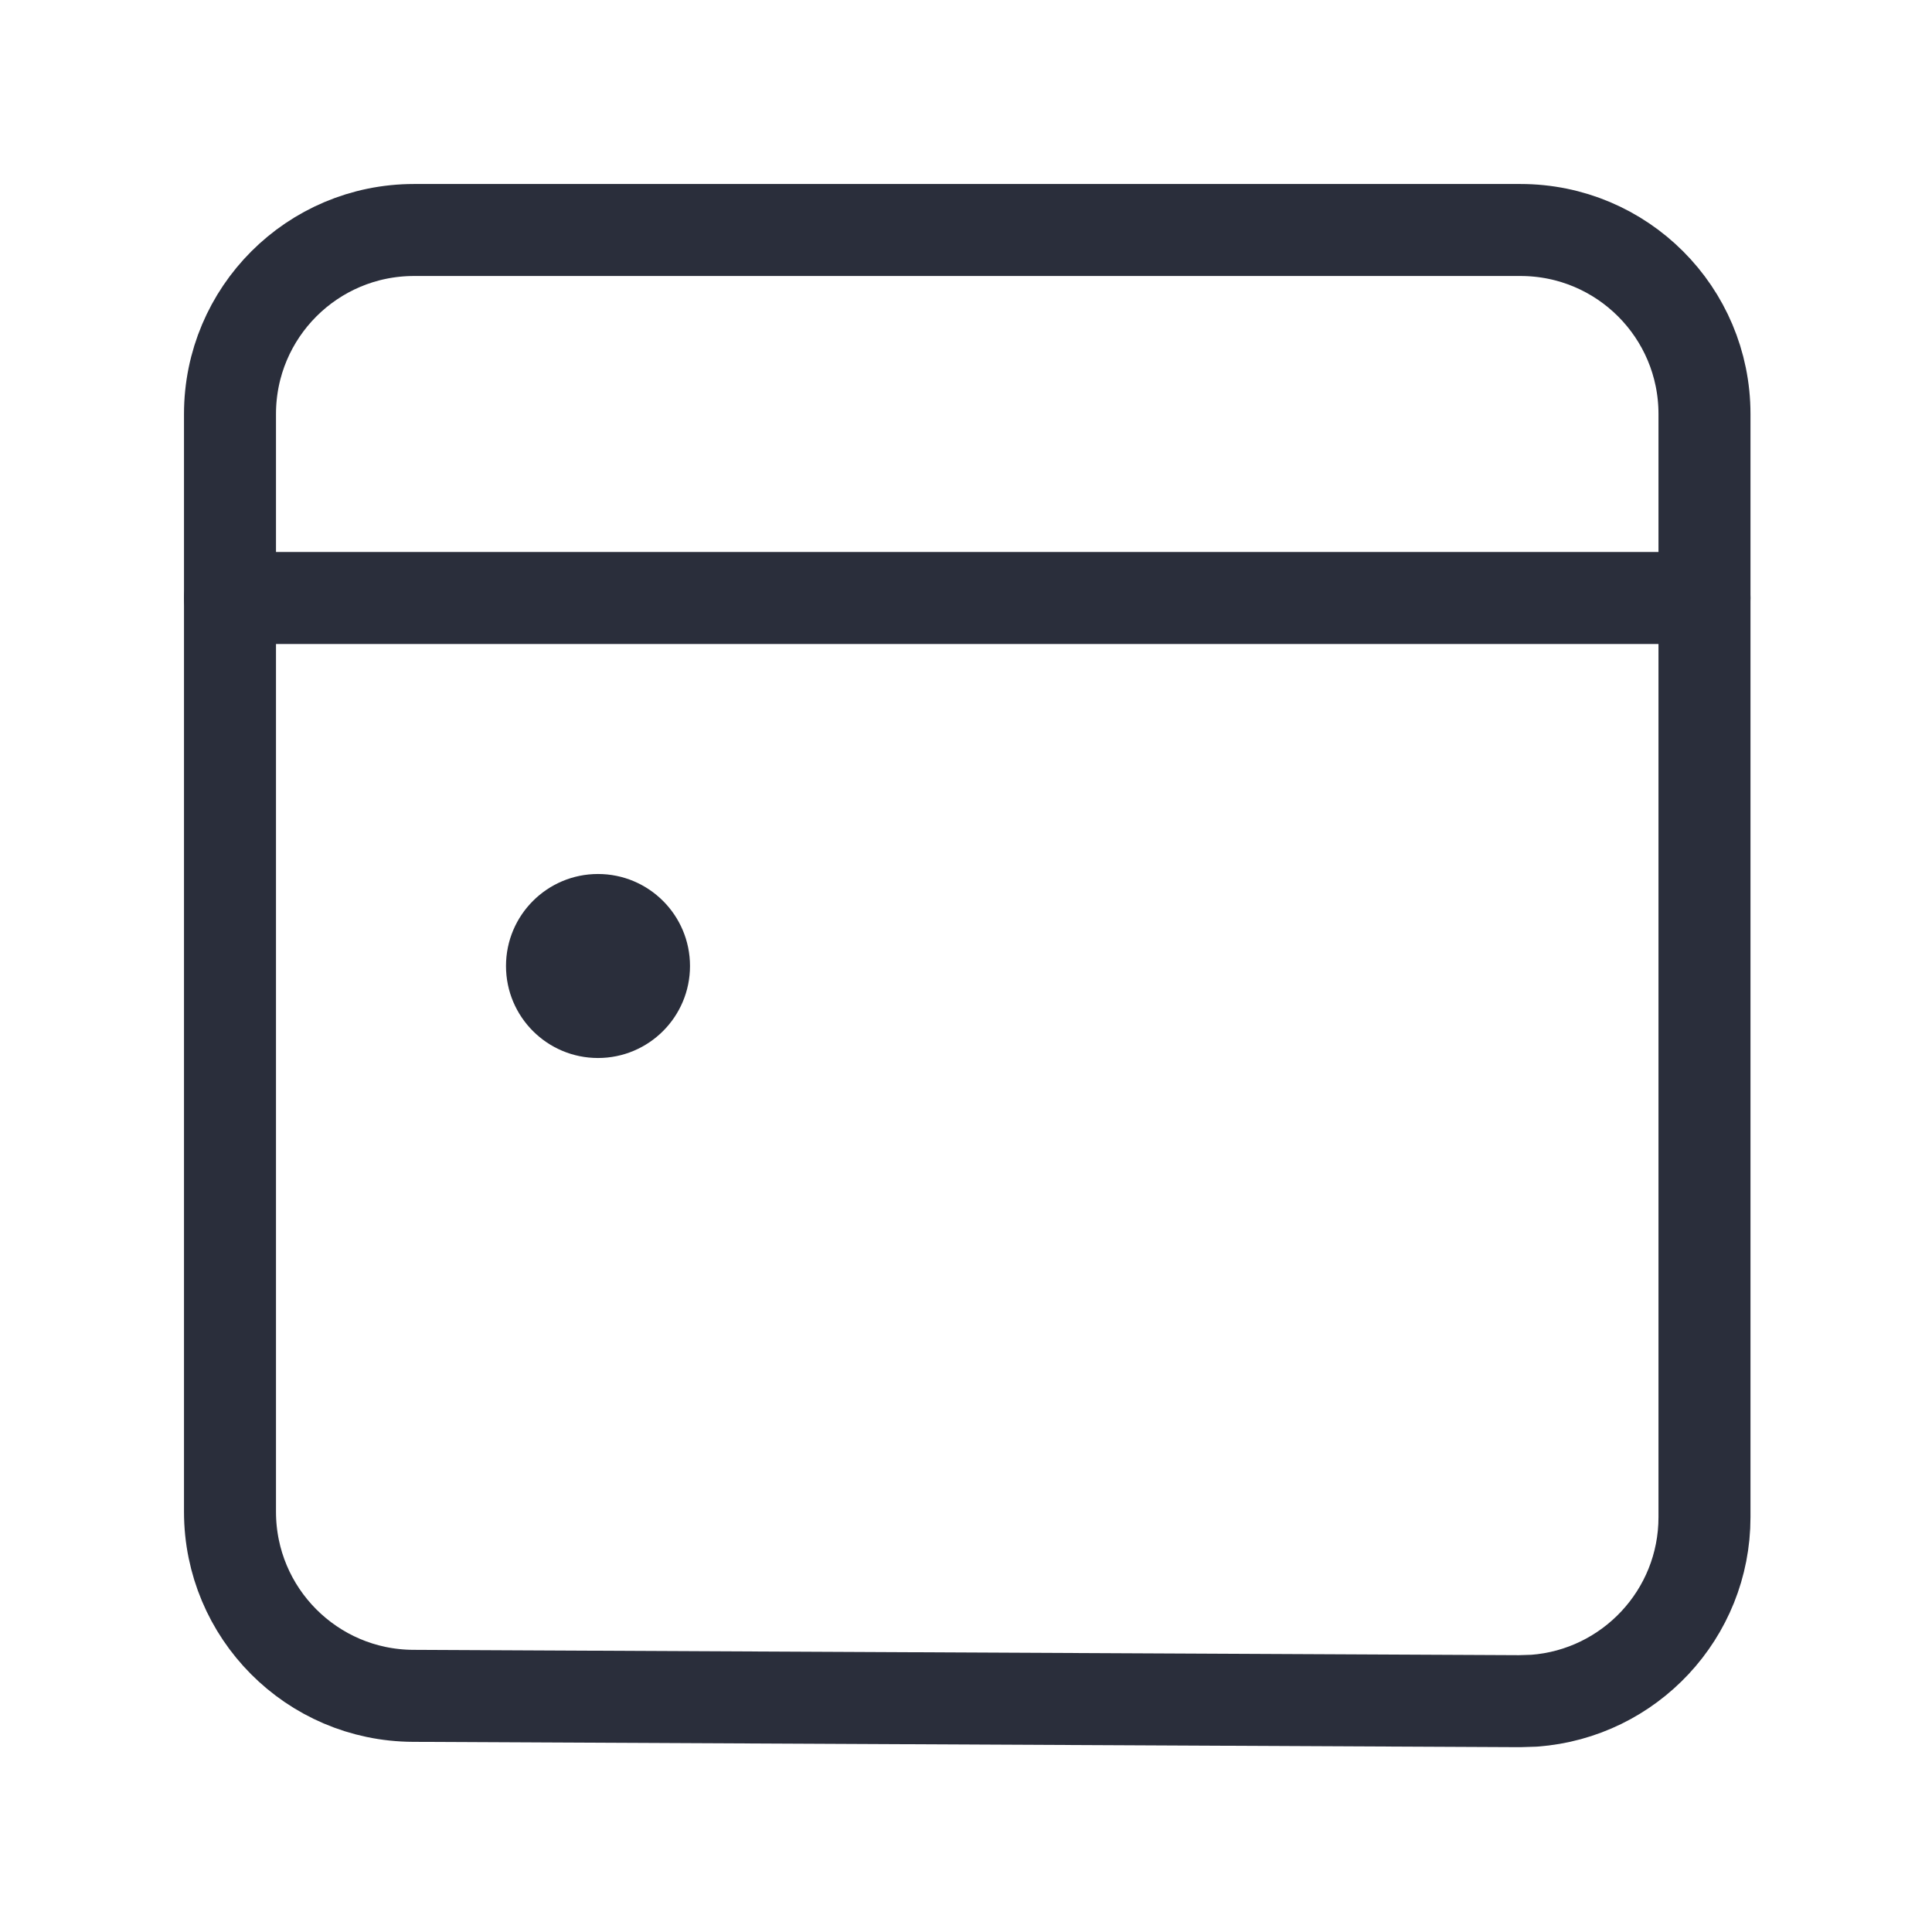
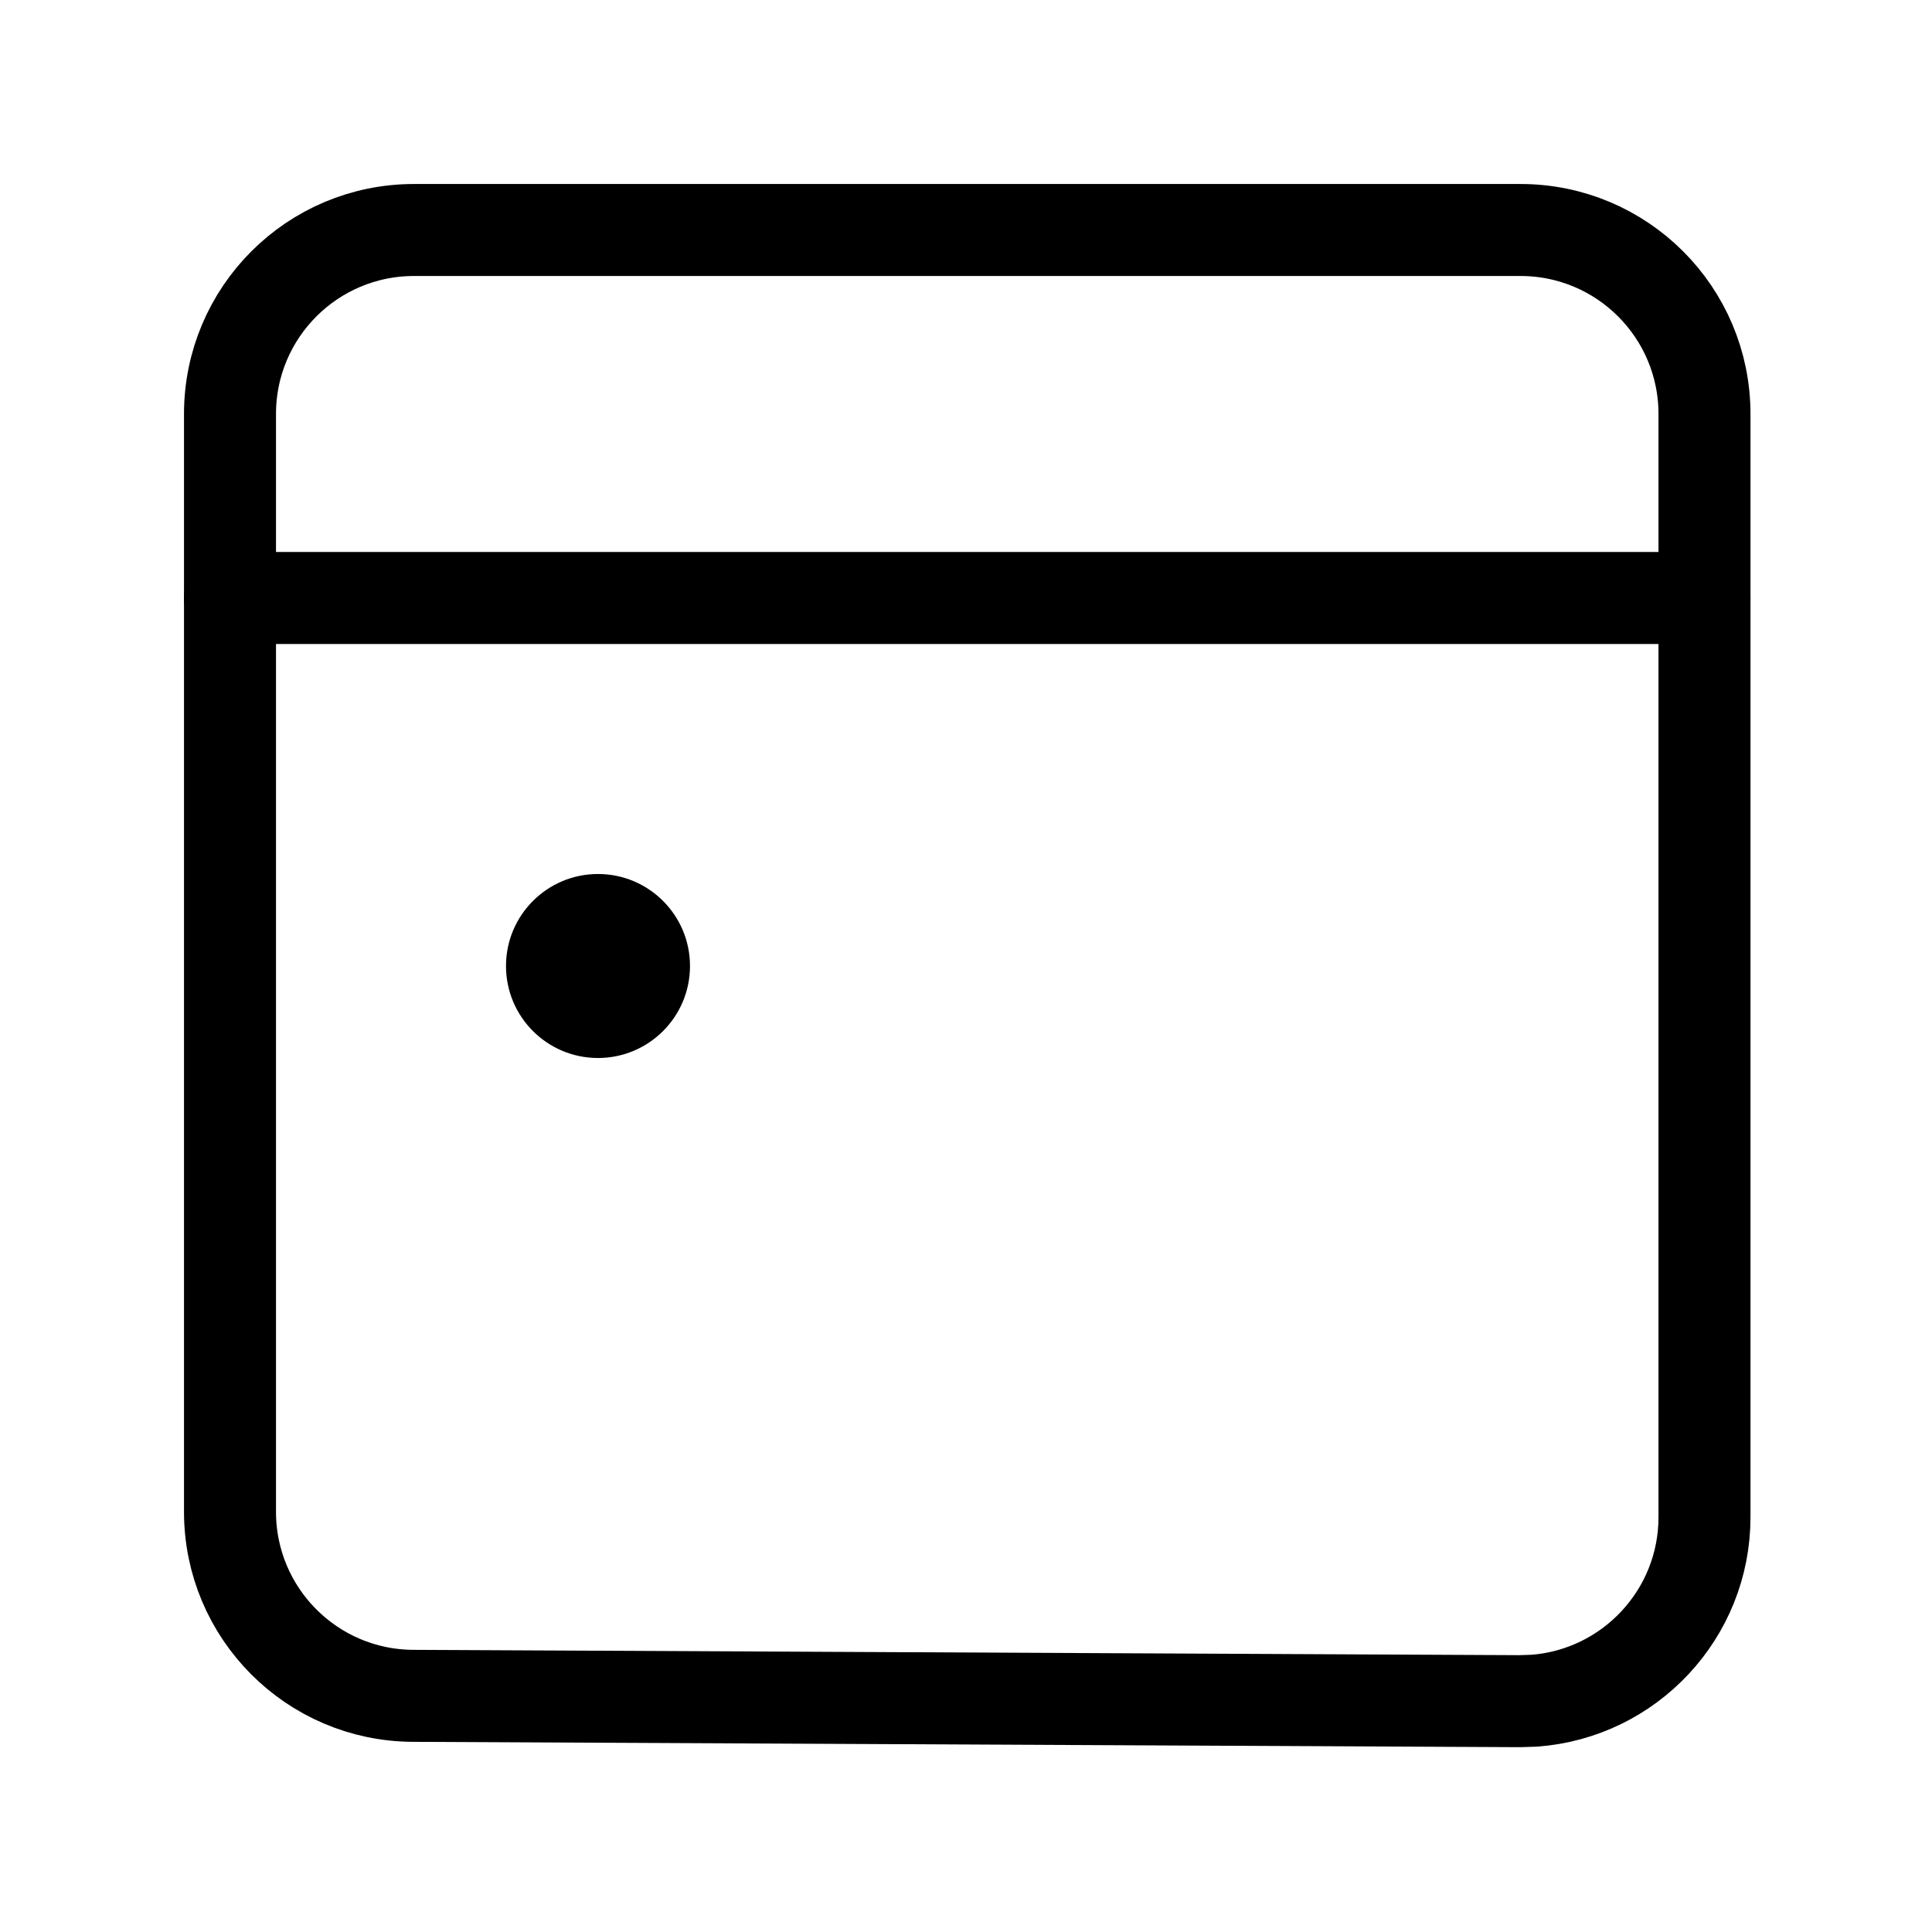
<svg xmlns="http://www.w3.org/2000/svg" height="21" viewBox="0 0 21 21" width="21">
  <g fill="none" fill-rule="evenodd" transform="translate(2 2)">
-     <path d="m2.5.5h12.027c1.105 0 2 .895 2 2v11.991c0 1.054-.816 1.918-1.851 1.995l-.159.005-12.027-.058c-1.101-.005-1.99-.899-1.99-2v-11.933c0-1.105.895-2 2-2z" stroke="#2a2e3b" stroke-linecap="round" stroke-linejoin="round" />
-     <path d="m.5 4.5h16.027" stroke="#2a2e3b" stroke-linecap="round" stroke-linejoin="round" />
-     <circle cx="4.5" cy="8.5" fill="#2a2e3b" r="1" />
+     <path d="m2.5.5h12.027c1.105 0 2 .895 2 2v11.991c0 1.054-.816 1.918-1.851 1.995l-.159.005-12.027-.058c-1.101-.005-1.99-.899-1.99-2v-11.933c0-1.105.895-2 2-2z" stroke="currentColor" stroke-linecap="round" stroke-linejoin="round" />
+     <path d="m.5 4.5h16.027" stroke="currentColor" stroke-linecap="round" stroke-linejoin="round" />
+     <circle cx="4.5" cy="8.5" fill="currentColor" r="1" />
  </g>
</svg>
